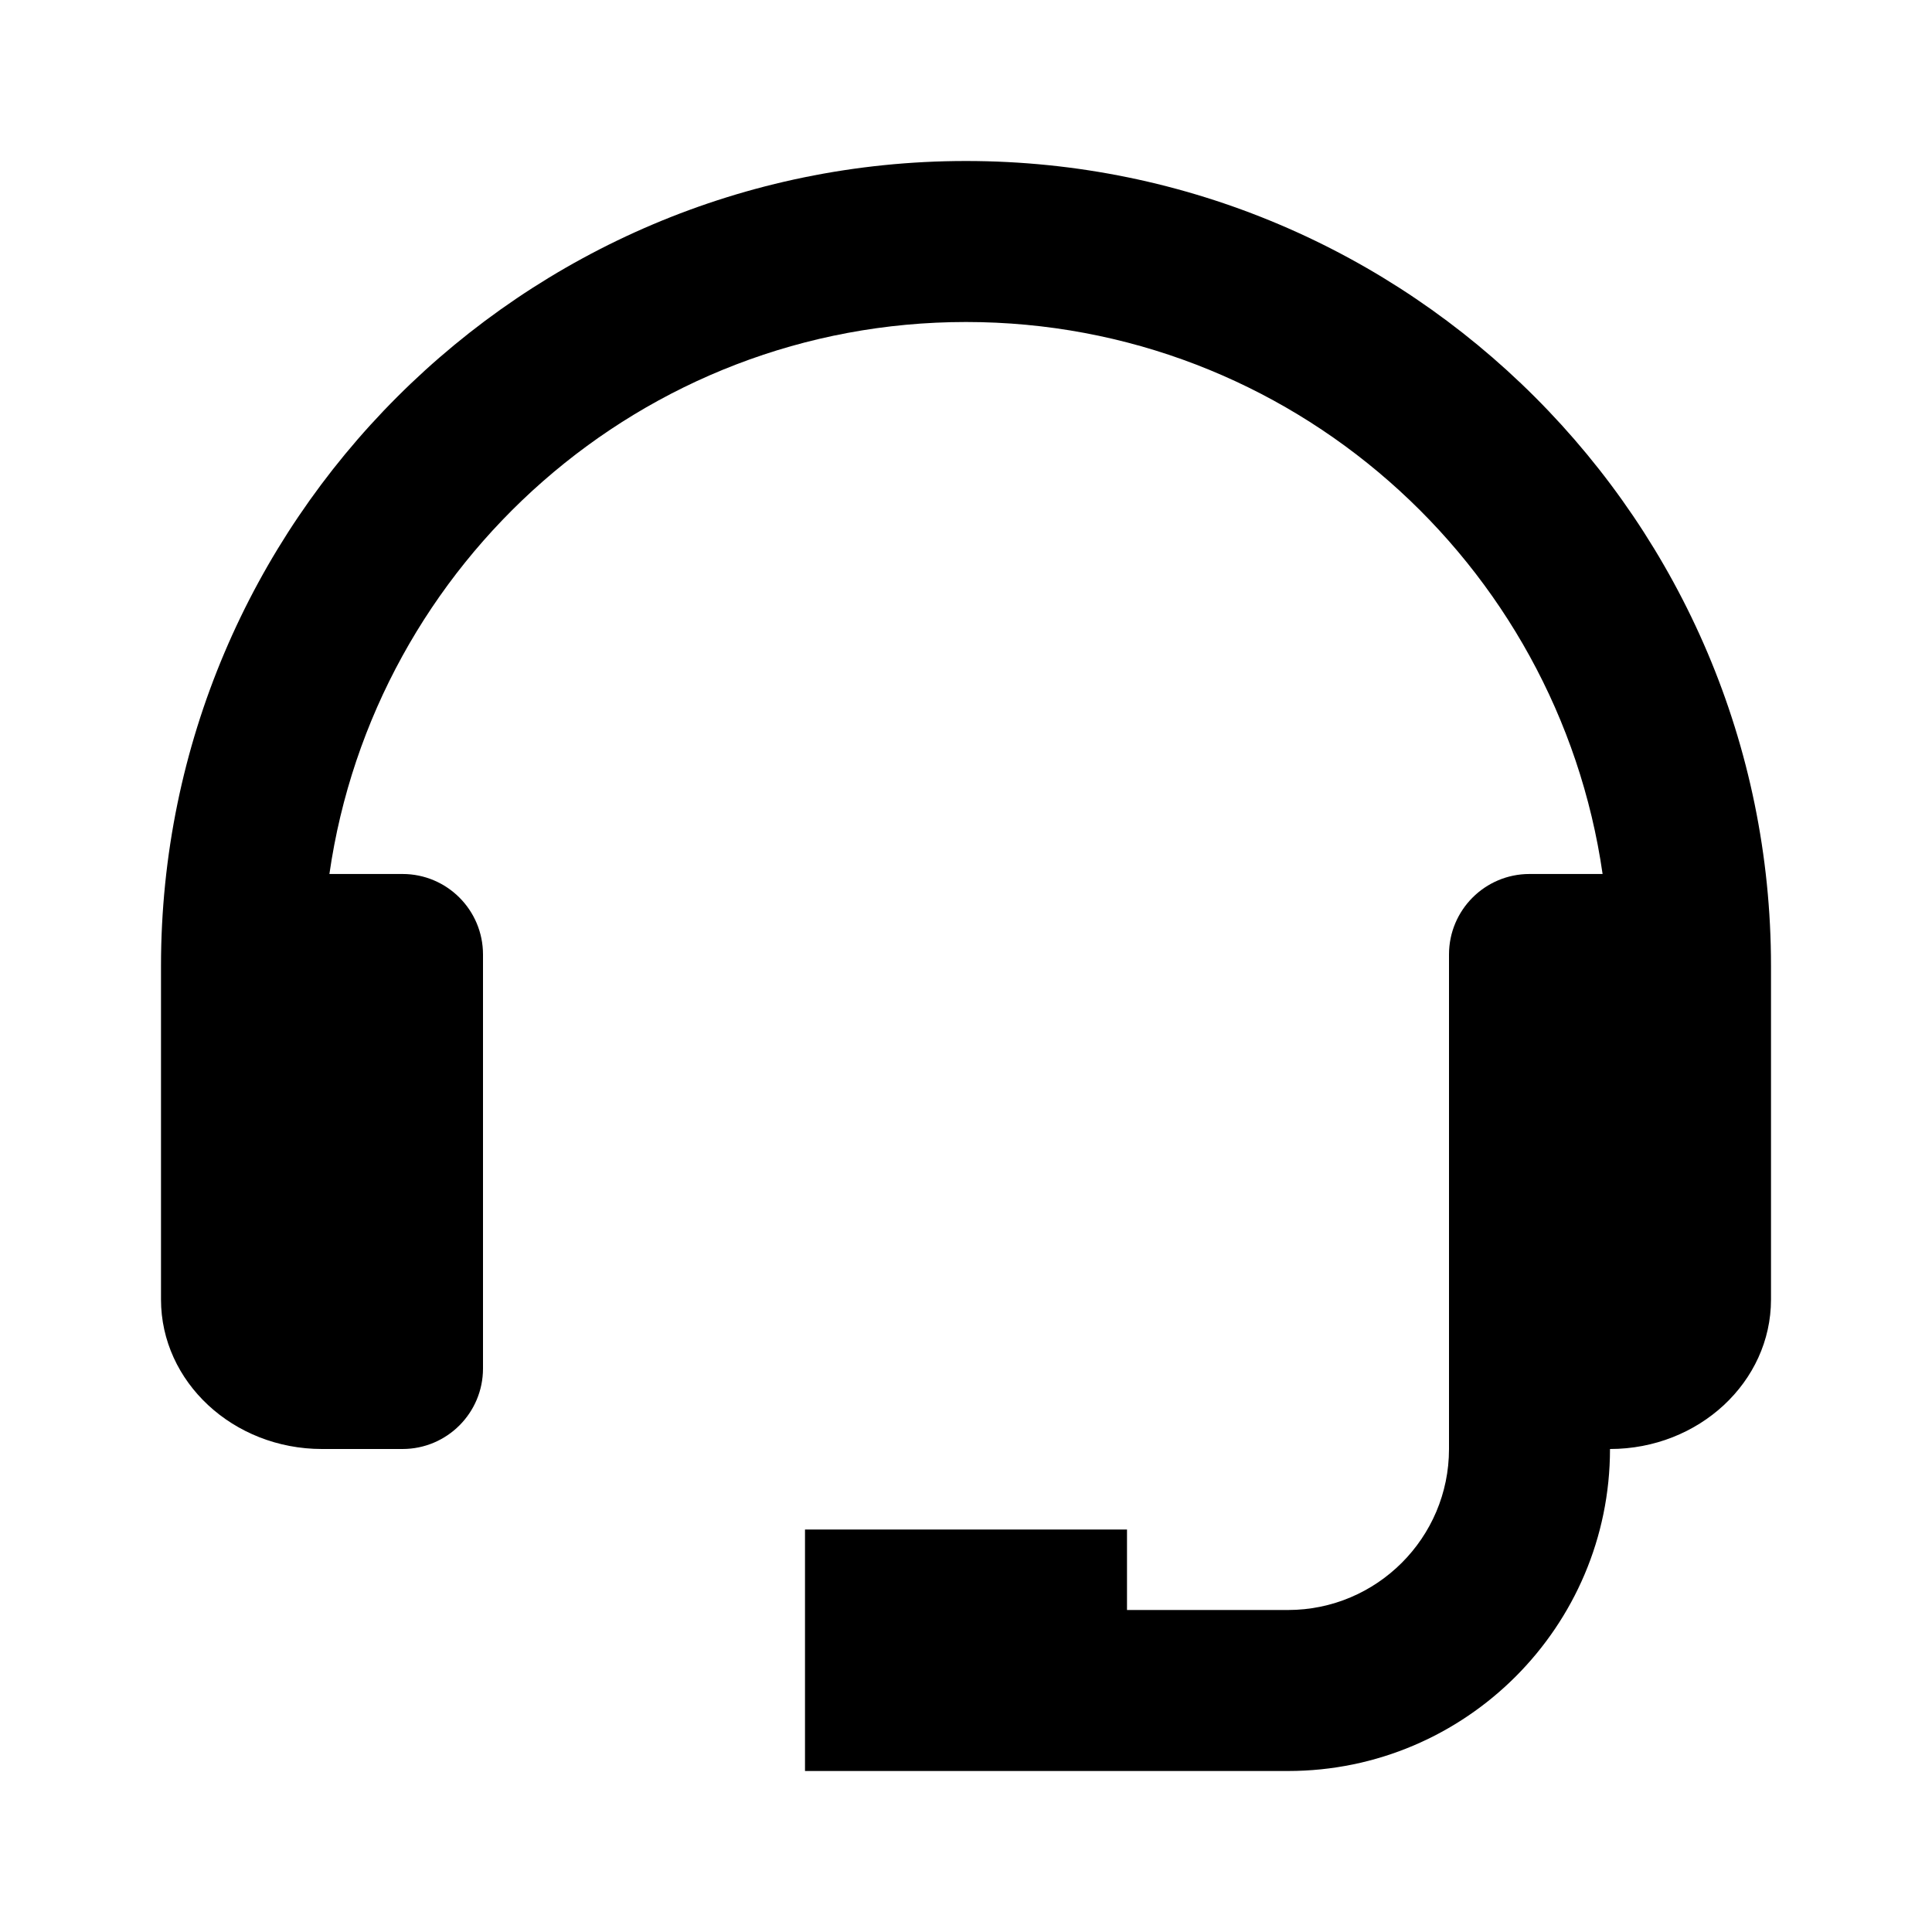
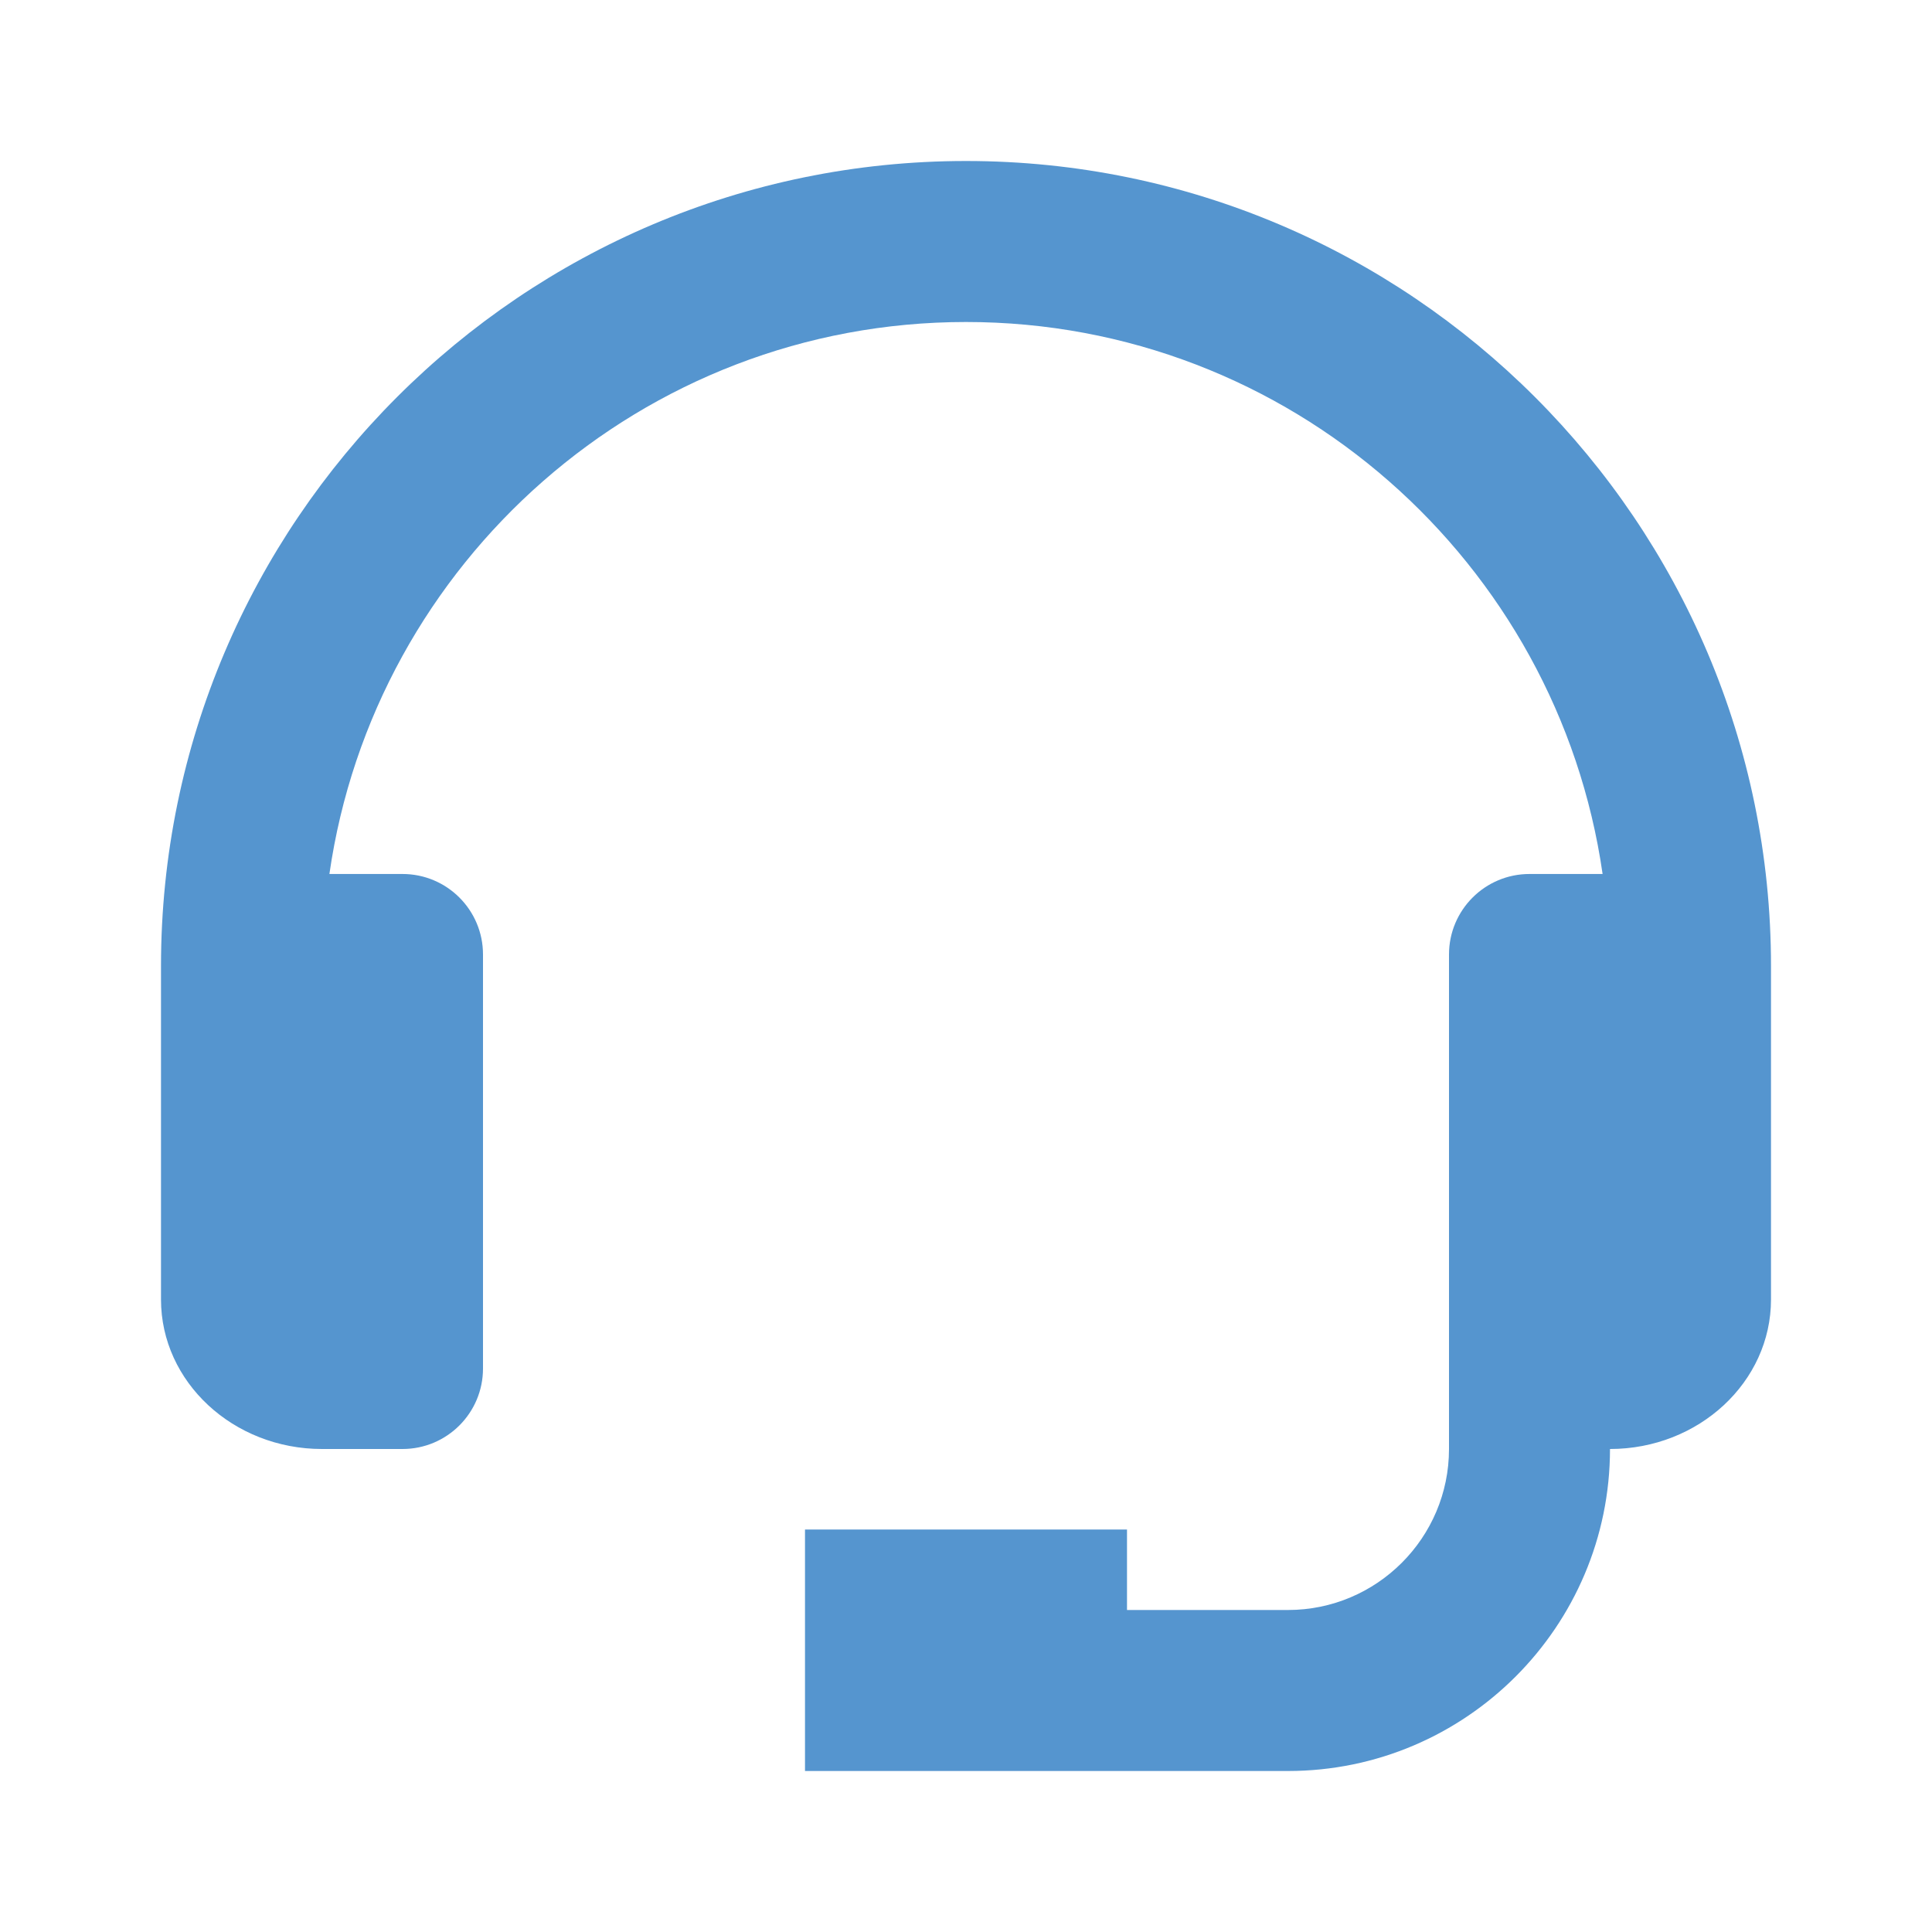
- <svg xmlns="http://www.w3.org/2000/svg" viewBox="0 0 24 24" fill="#000000" width="120" height="120">
+ <svg xmlns="http://www.w3.org/2000/svg" viewBox="0 0 24 24" fill="#5595cf" width="120" height="120">
  <path d="M12 2C6.486 2 2 6.486 2 12v4.143C2 17.167 2.897 18 4 18h1a1 1 0 0 0 1-1v-5.143a1 1 0 0 0-1-1h-.908C4.648 6.987 7.978 4 12 4s7.352 2.987 7.908 6.857H19a1 1 0 0 0-1 1V18c0 1.103-.897 2-2 2h-2v-1h-4v3h6c2.206 0 4-1.794 4-4 1.103 0 2-.833 2-1.857V12c0-5.514-4.486-10-10-10z" />
</svg>
